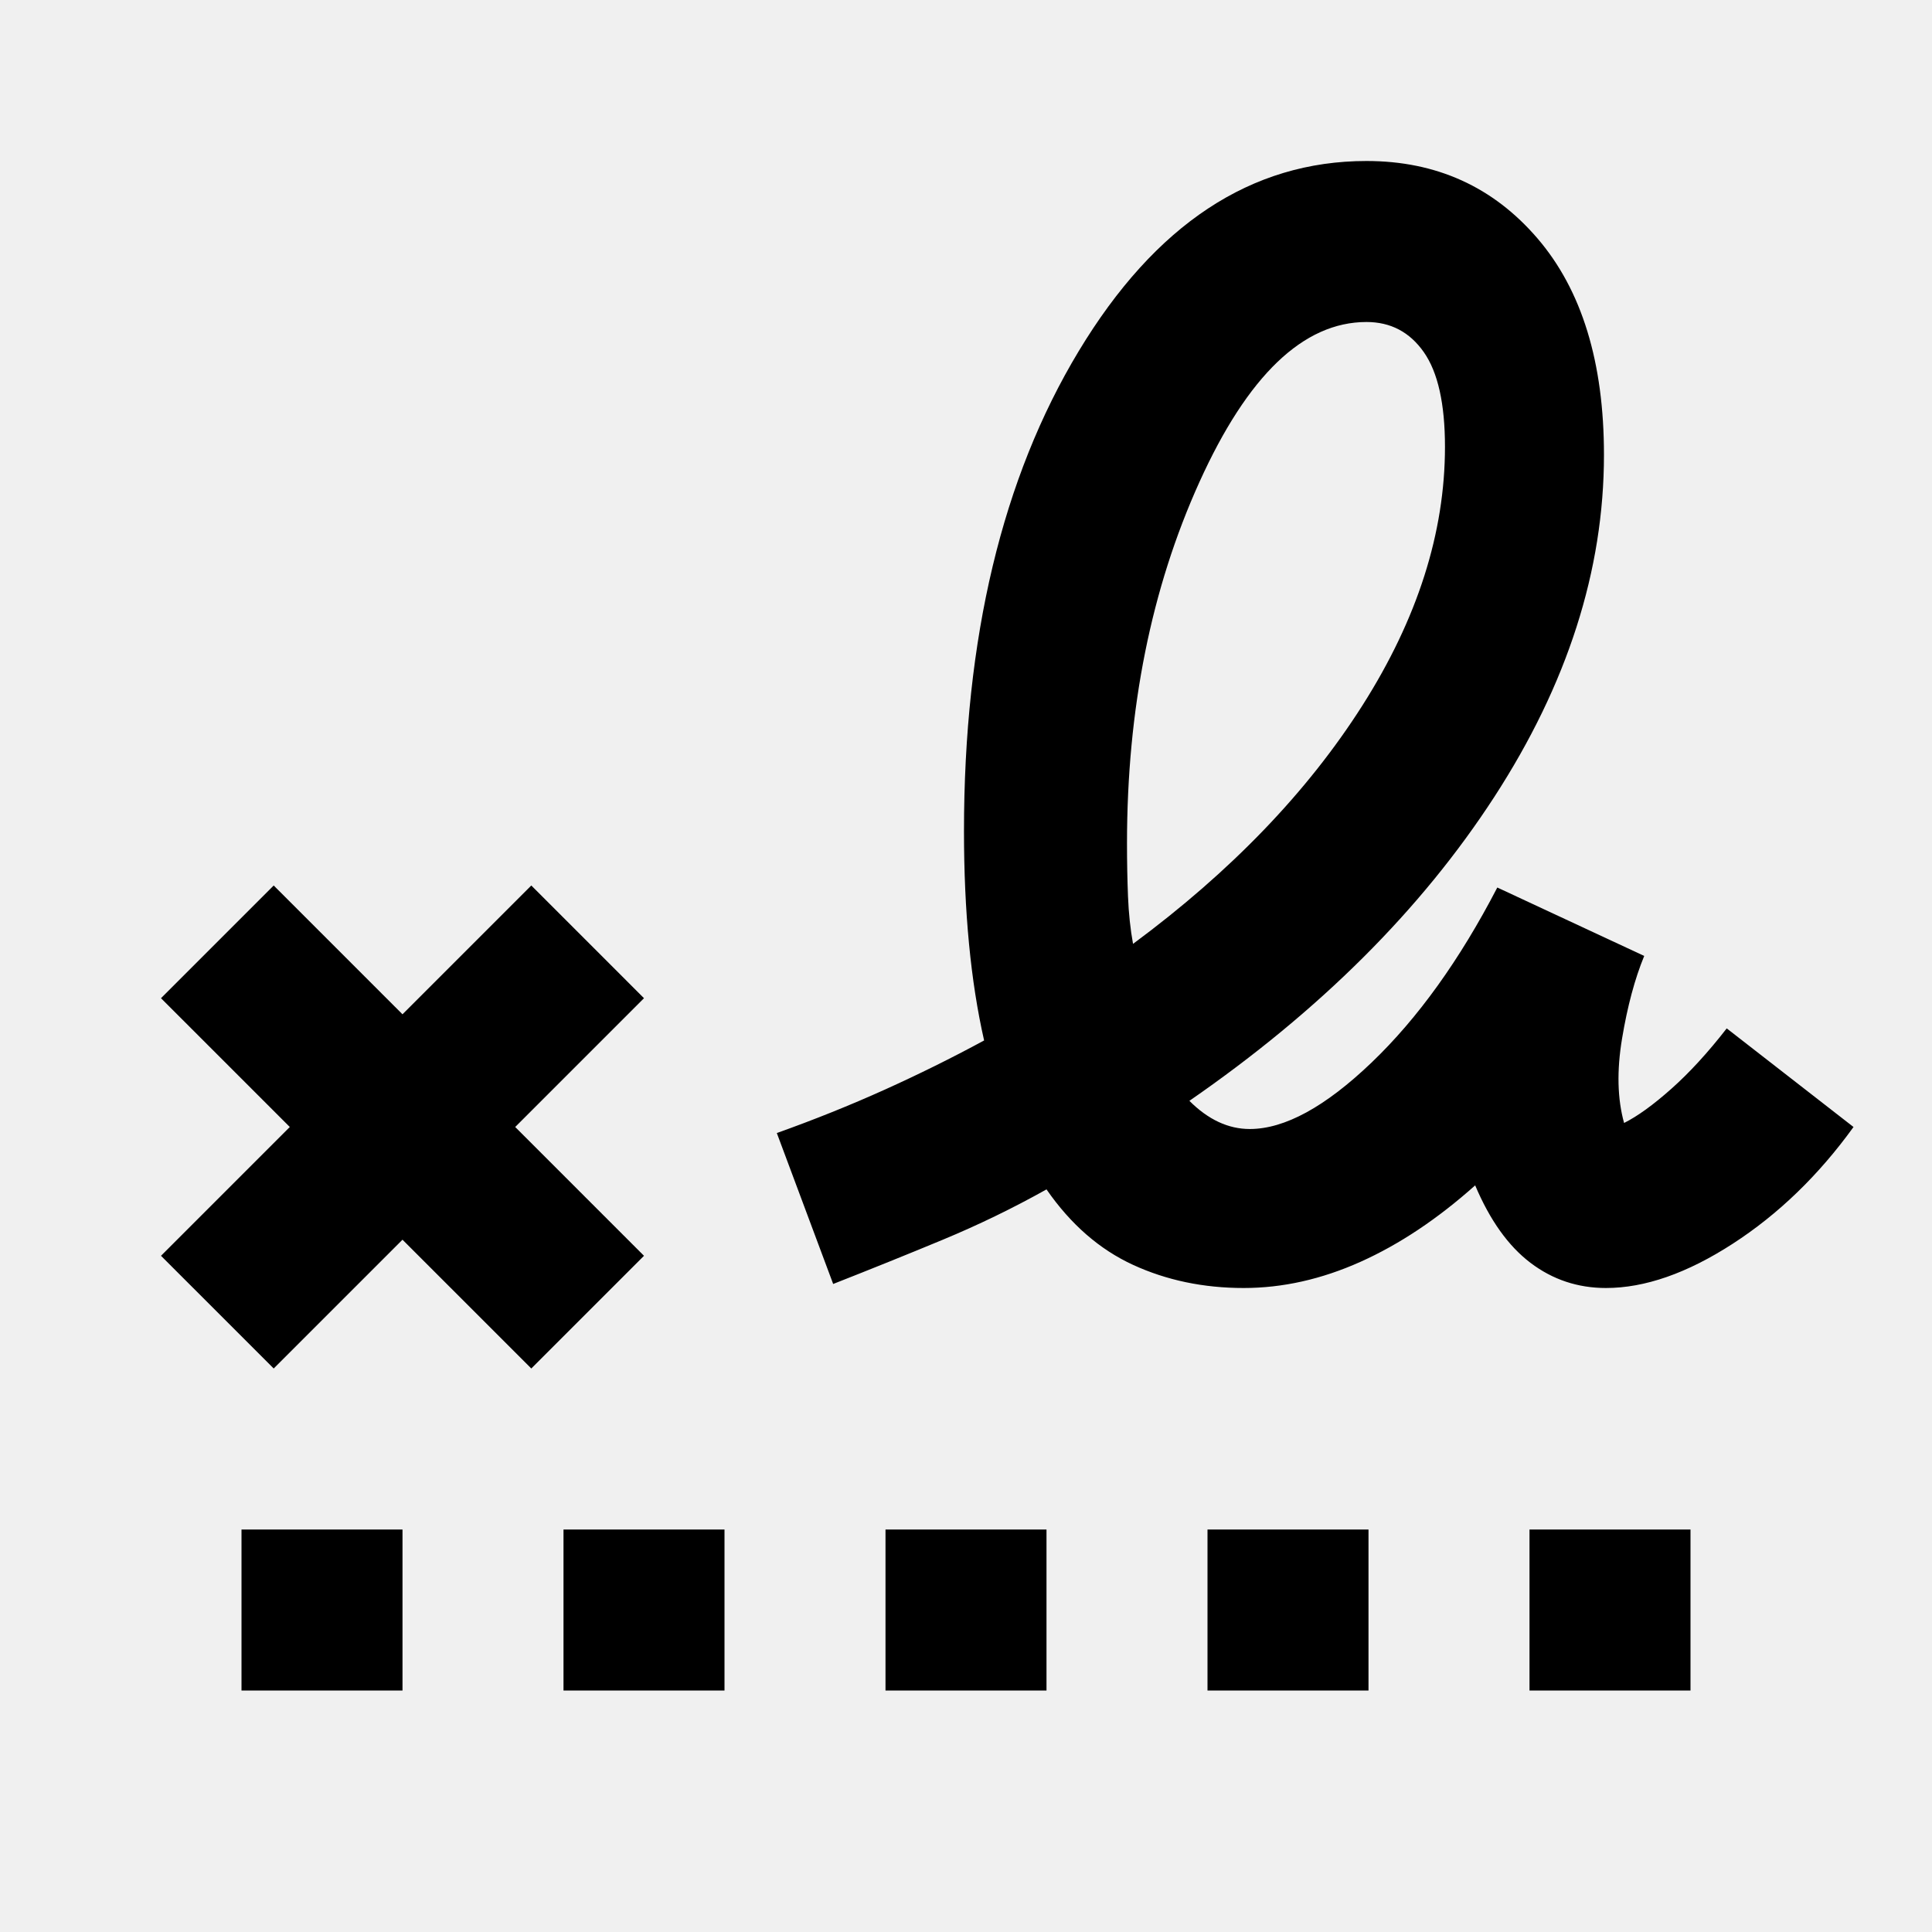
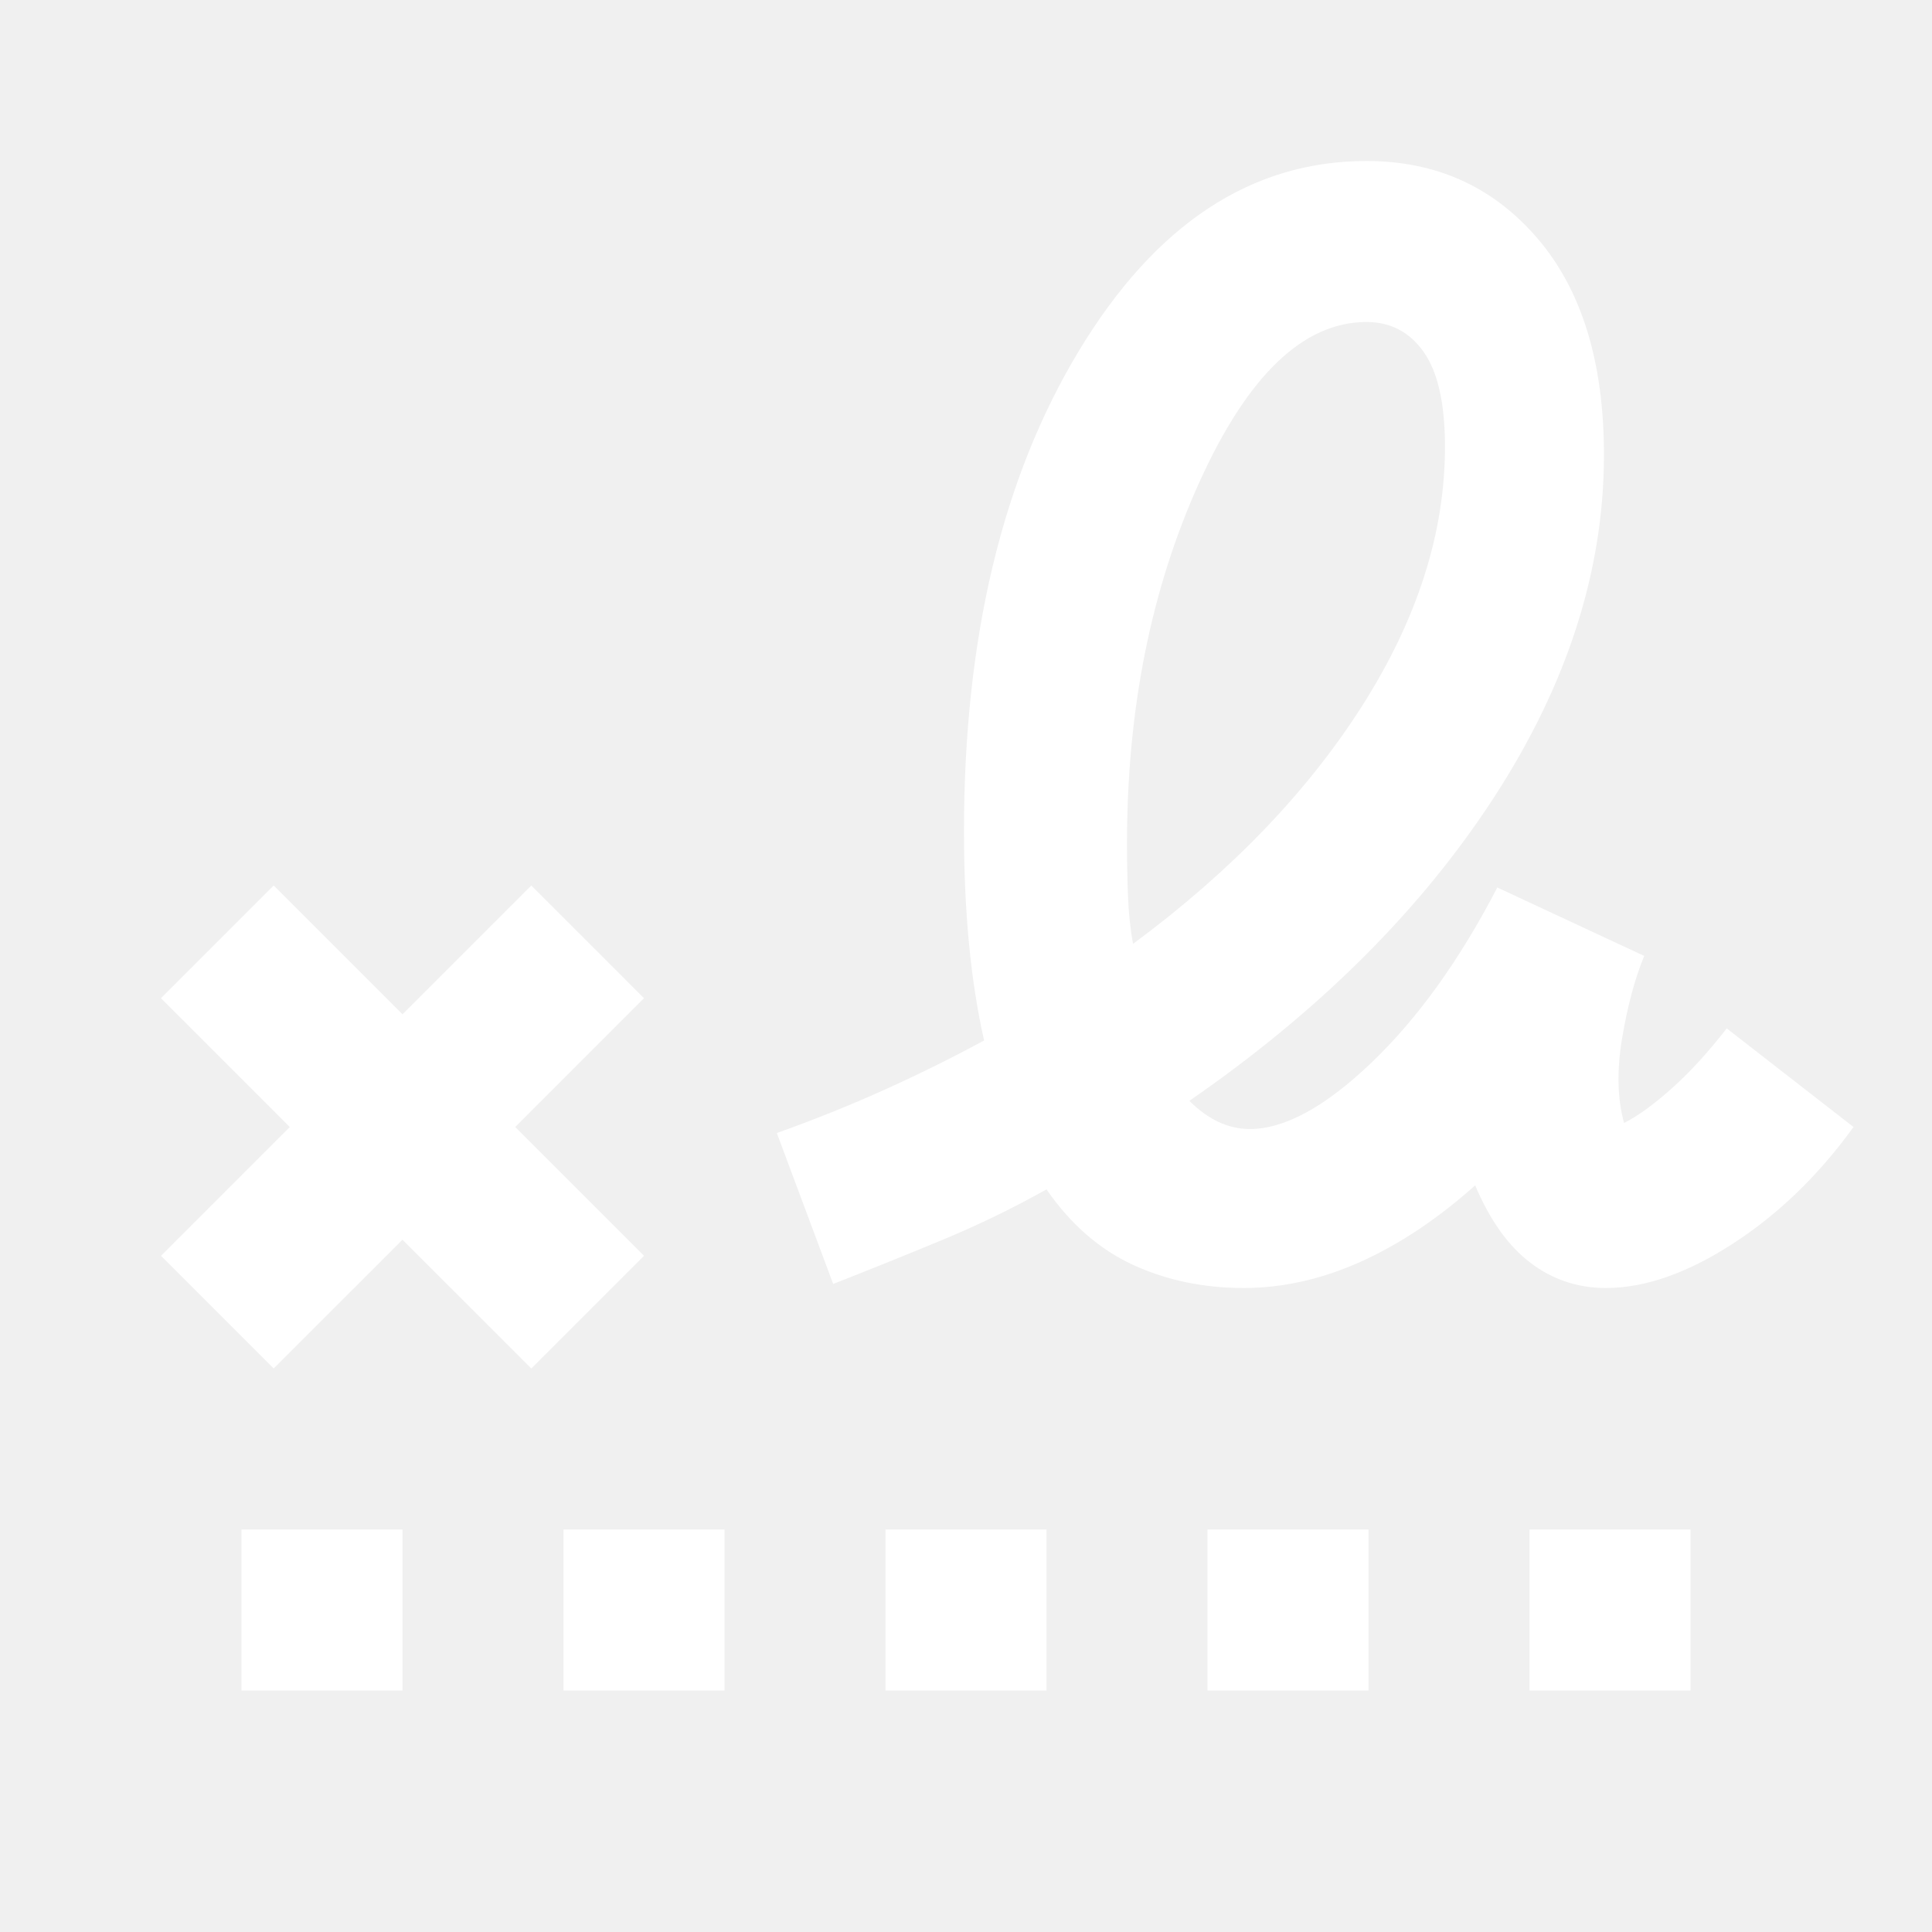
<svg xmlns="http://www.w3.org/2000/svg" height="24" viewBox="0 -960 960 960" width="24">
-   <path d="M563-491q73-54 114-118.5T718-738q0-32-10.5-47T679-800q-47 0-83 79.5T560-541q0 14 .5 26.5T563-491ZM120-120v-80h80v80h-80Zm160 0v-80h80v80h-80Zm160 0v-80h80v80h-80Zm160 0v-80h80v80h-80Zm160 0v-80h80v80h-80ZM136-280l-56-56 64-64-64-64 56-56 64 64 64-64 56 56-64 64 64 64-56 56-64-64-64 64Zm482-40q-30 0-55-11.5T520-369q-25 14-51.5 25T414-322l-28-75q28-10 53.5-21.5T489-443q-5-22-7.5-48t-2.5-56q0-144 57-238.5T679-880q52 0 85 38.5T797-734q0 86-54.5 170T591-413q7 7 14.5 10.5T621-399q26 0 60.5-33t62.5-87l73 34q-7 17-11 41t1 42q10-5 23.5-17t27.5-30l63 49q-26 36-60 58t-63 22q-21 0-37.5-12.5T733-371q-28 25-57 38t-58 13Z" />
+   <path style="fill:#ffffff" d="M563-491q73-54 114-118.5T718-738q0-32-10.5-47T679-800q-47 0-83 79.5T560-541q0 14 .5 26.5T563-491ZM120-120v-80h80v80h-80Zm160 0v-80h80v80h-80Zm160 0v-80h80v80h-80Zm160 0v-80h80v80h-80Zm160 0v-80h80v80h-80ZM136-280l-56-56 64-64-64-64 56-56 64 64 64-64 56 56-64 64 64 64-56 56-64-64-64 64Zm482-40q-30 0-55-11.5T520-369q-25 14-51.5 25T414-322l-28-75q28-10 53.5-21.5T489-443q-5-22-7.5-48t-2.5-56q0-144 57-238.5T679-880q52 0 85 38.5T797-734q0 86-54.5 170T591-413q7 7 14.5 10.5T621-399q26 0 60.5-33t62.5-87l73 34q-7 17-11 41t1 42q10-5 23.5-17t27.5-30l63 49q-26 36-60 58t-63 22q-21 0-37.5-12.5T733-371q-28 25-57 38t-58 13Z" />
</svg>
